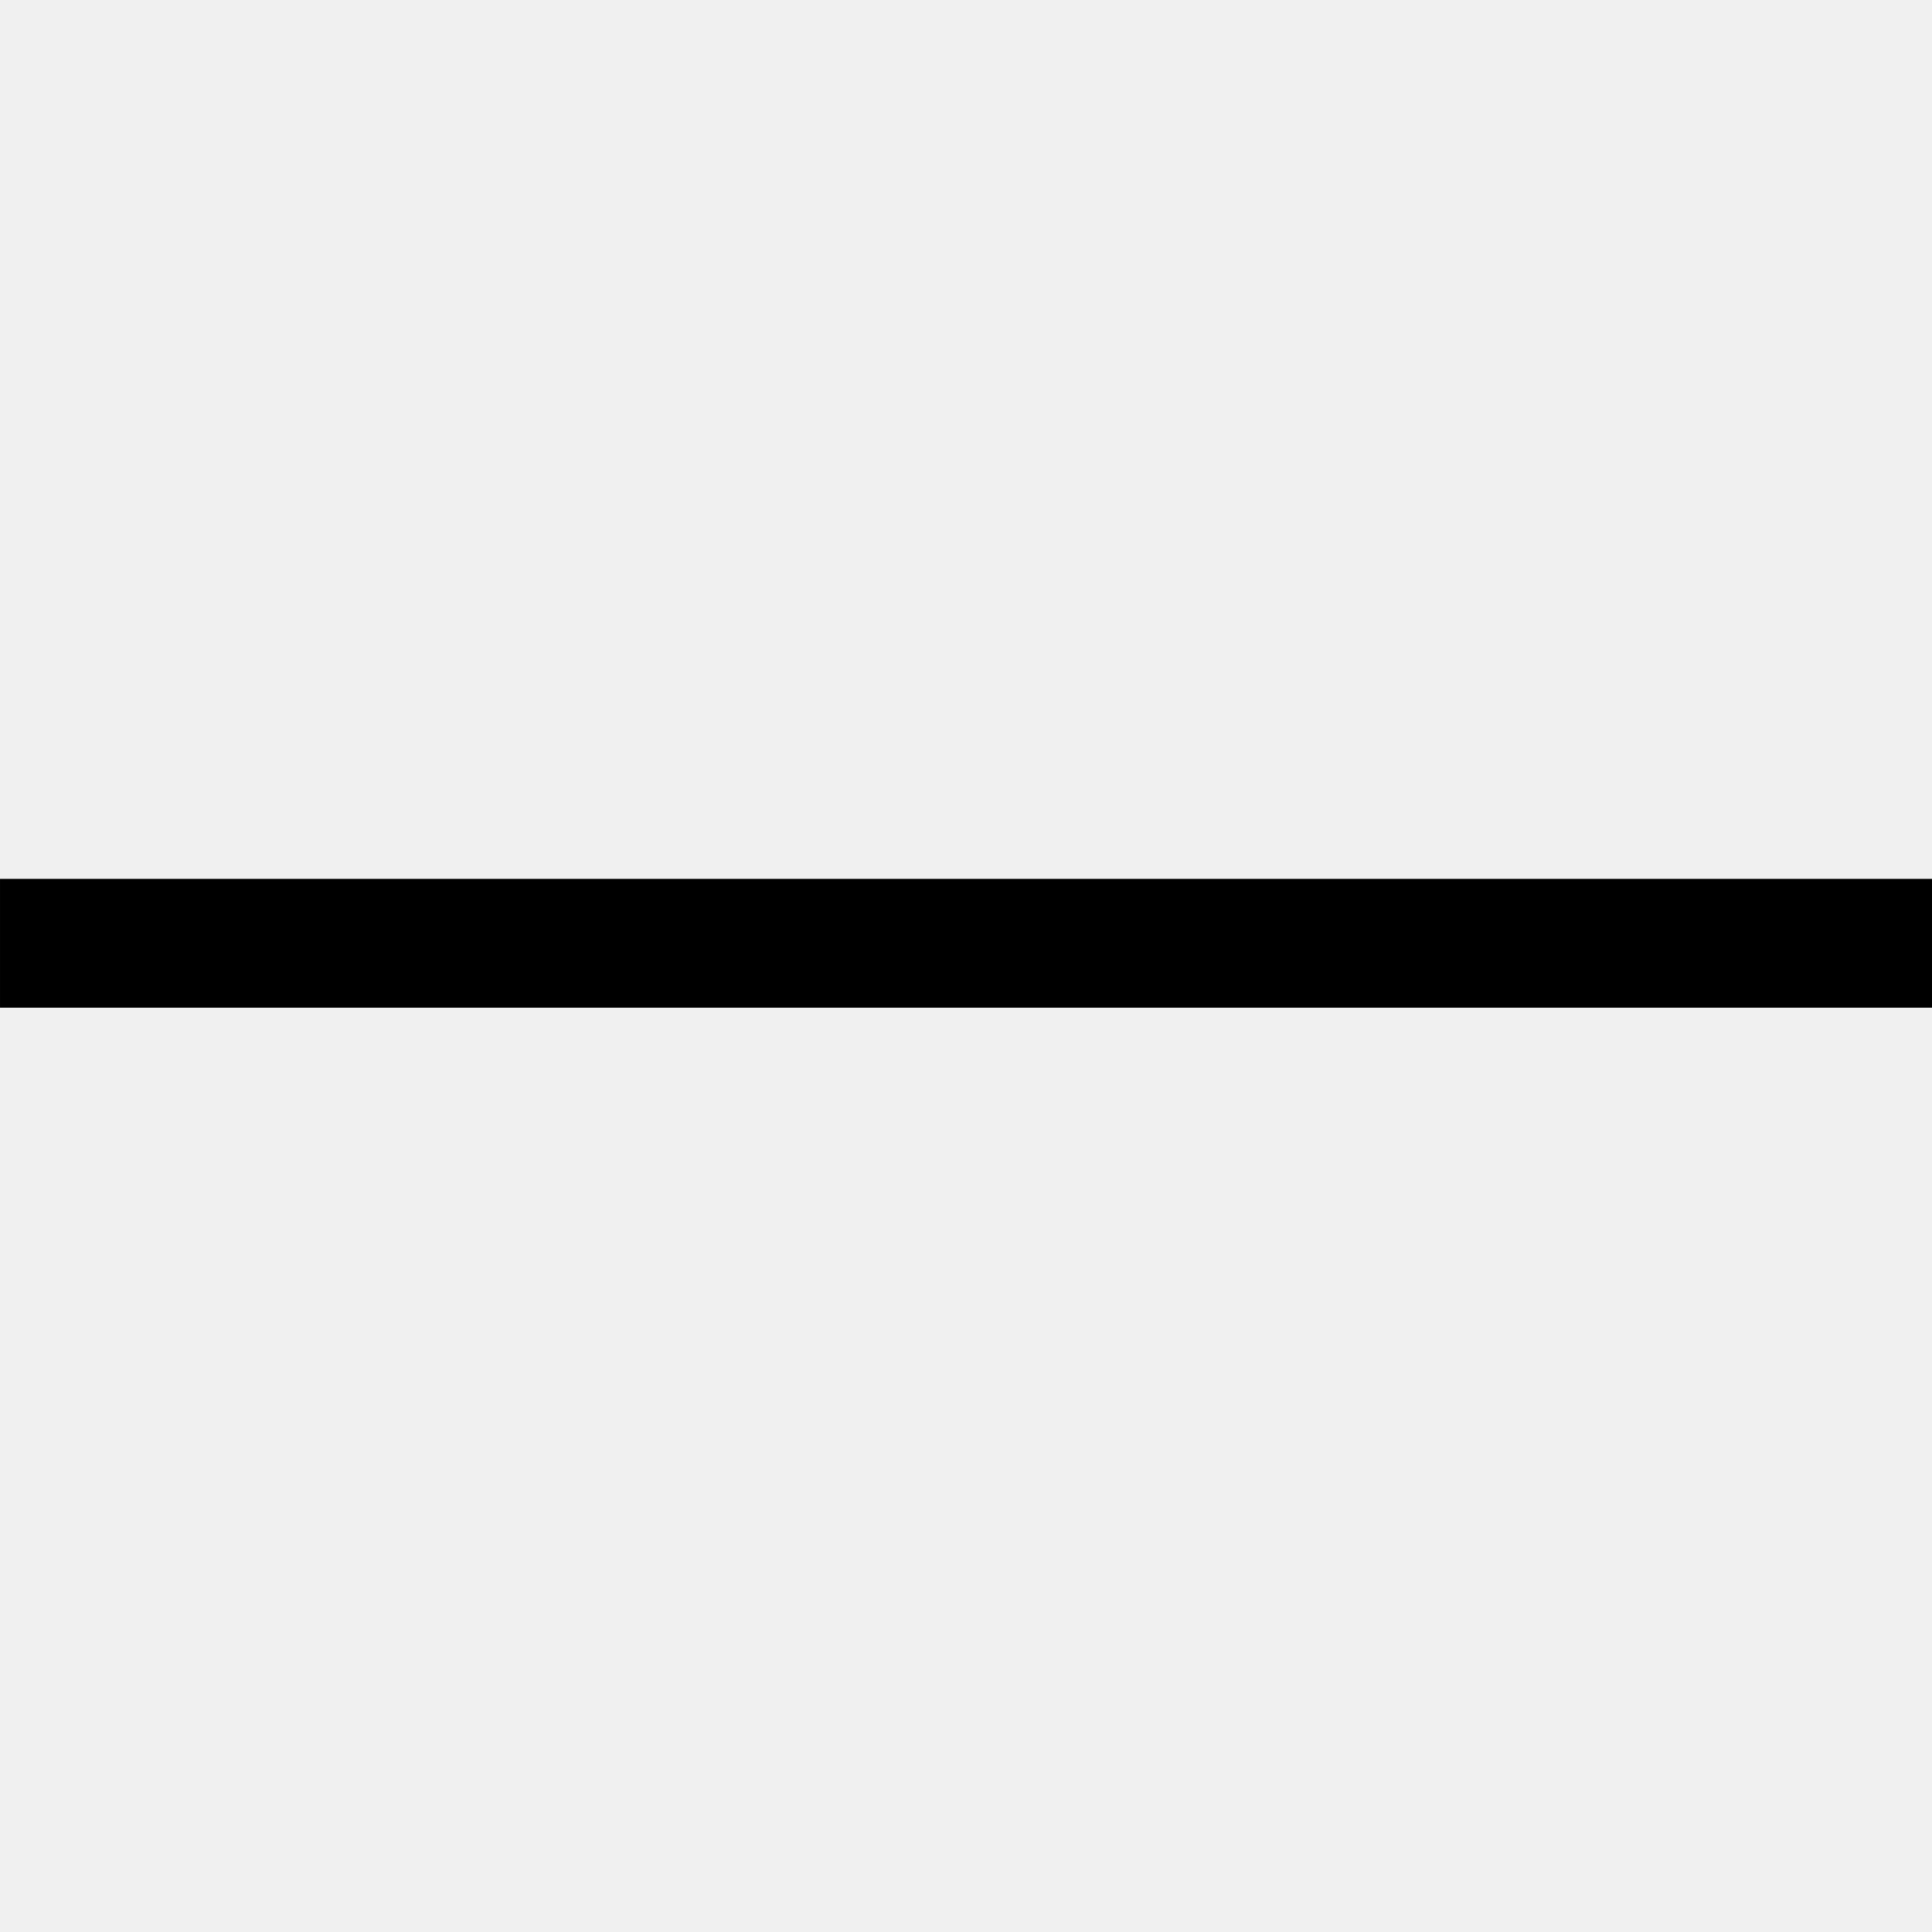
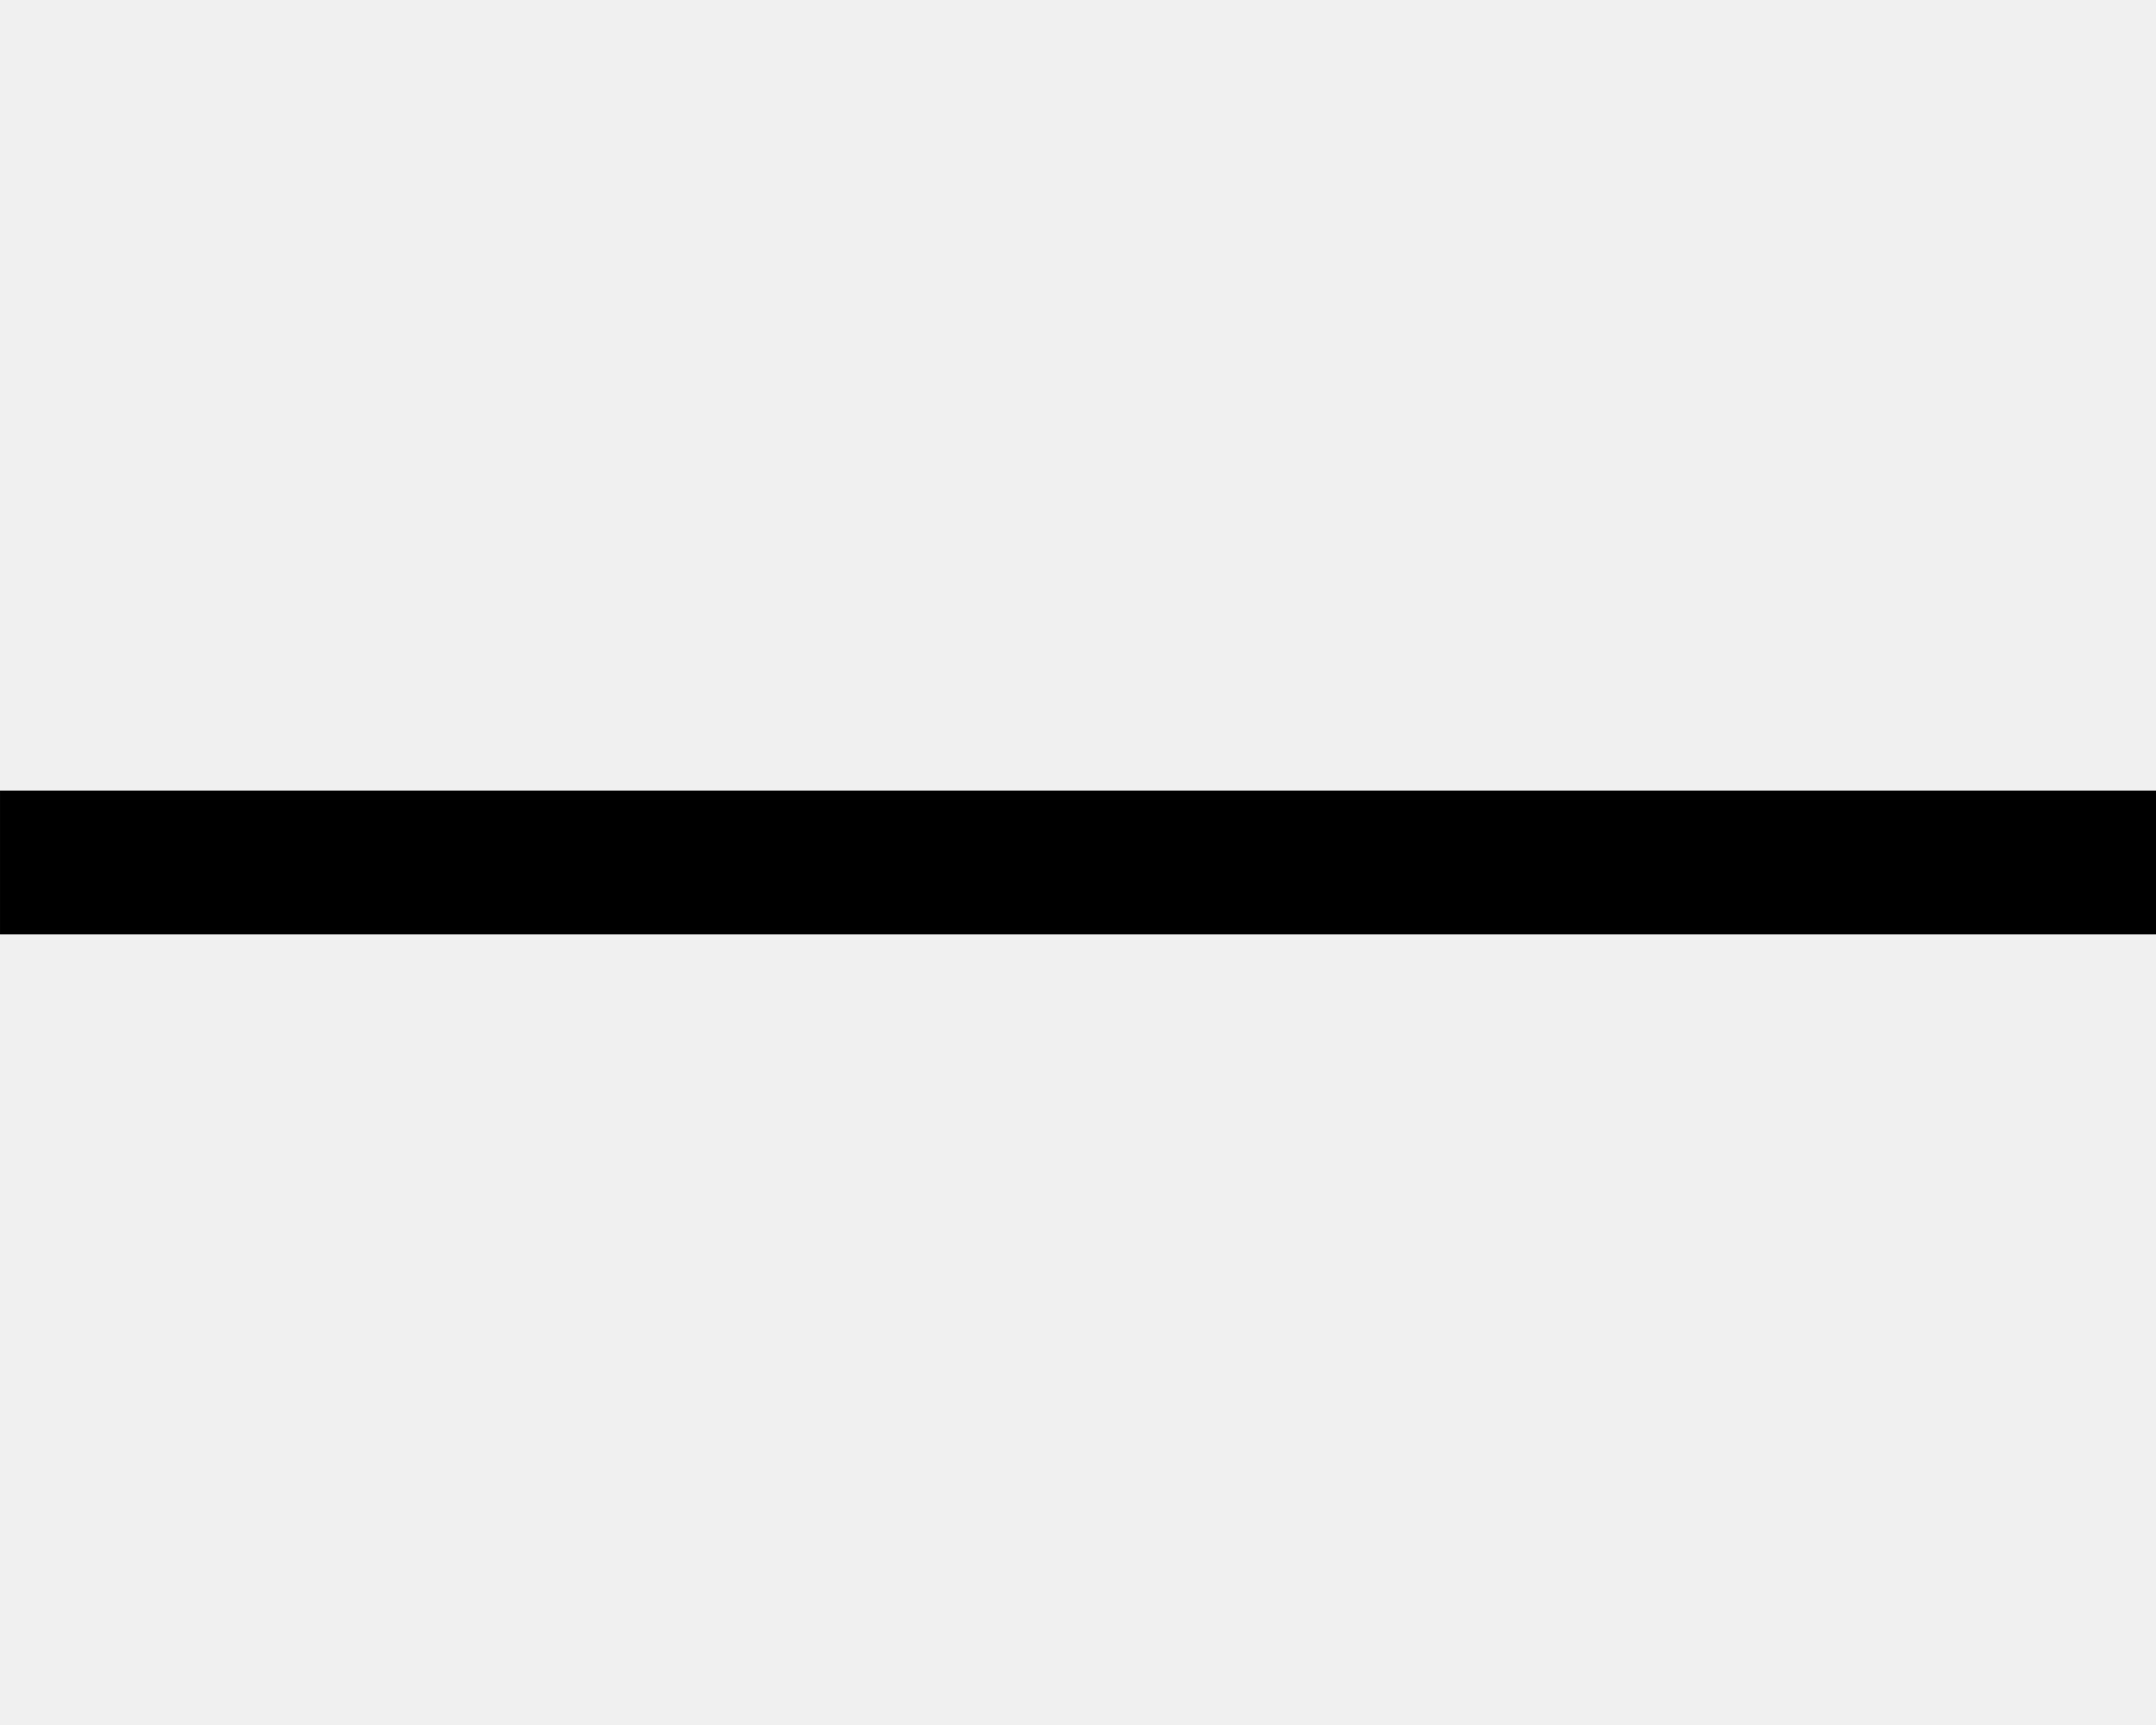
- <svg xmlns="http://www.w3.org/2000/svg" width="60" height="60" id="svg2" version="1.1">
+ <svg xmlns="http://www.w3.org/2000/svg" width="60" height="48" id="svg2" version="1.1">
  <defs id="defs4">
    <marker orient="auto" refY="0" refX="0" id="EmptyTriangleOutL" style="overflow:visible">
      <path id="path4133" d="m 5.77,0 -8.65,5 0,-10 8.65,5 z" style="fill:#ffffff;fill-rule:evenodd;stroke:#000000;stroke-width:1pt" transform="matrix(0.8,0,0,0.8,-4.8,0)" />
    </marker>
    <marker orient="auto" refY="0" refX="0" id="TriangleOutL" style="overflow:visible">
      <path id="path4115" d="m 5.77,0 -8.65,5 0,-10 8.65,5 z" style="fill-rule:evenodd;stroke:#000000;stroke-width:1pt" transform="scale(0.8,0.8)" />
    </marker>
    <marker orient="auto" refY="0" refX="0" id="EmptyDiamondL" style="overflow:visible">
      <path id="path4079" d="M 0,-7.071 -7.071,0 0,7.071 7.071,0 0,-7.071 Z" style="fill:#ffffff;fill-rule:evenodd;stroke:#000000;stroke-width:1pt" transform="scale(0.8,0.8)" />
    </marker>
  </defs>
-   <g id="layer1" transform="translate(-275.2906,-255.8263)">
-     <path style="fill:none;stroke:#000000;stroke-width:4;stroke-linecap:butt;stroke-linejoin:miter;stroke-miterlimit:4;stroke-dasharray:none;stroke-opacity:1;marker-end:none" d="m 275.291,285.121 60,0" id="path3787-4" />
+   <g id="layer1" transform="translate(-275.2906,-267.8263)">
+     <path style="fill:none;stroke:#000000;stroke-width:4;stroke-linecap:butt;stroke-linejoin:miter;stroke-miterlimit:4;stroke-dasharray:none;stroke-opacity:1;marker-end:none" d="m 275.291,291.826 60,0" id="path3787-4" />
  </g>
</svg>
